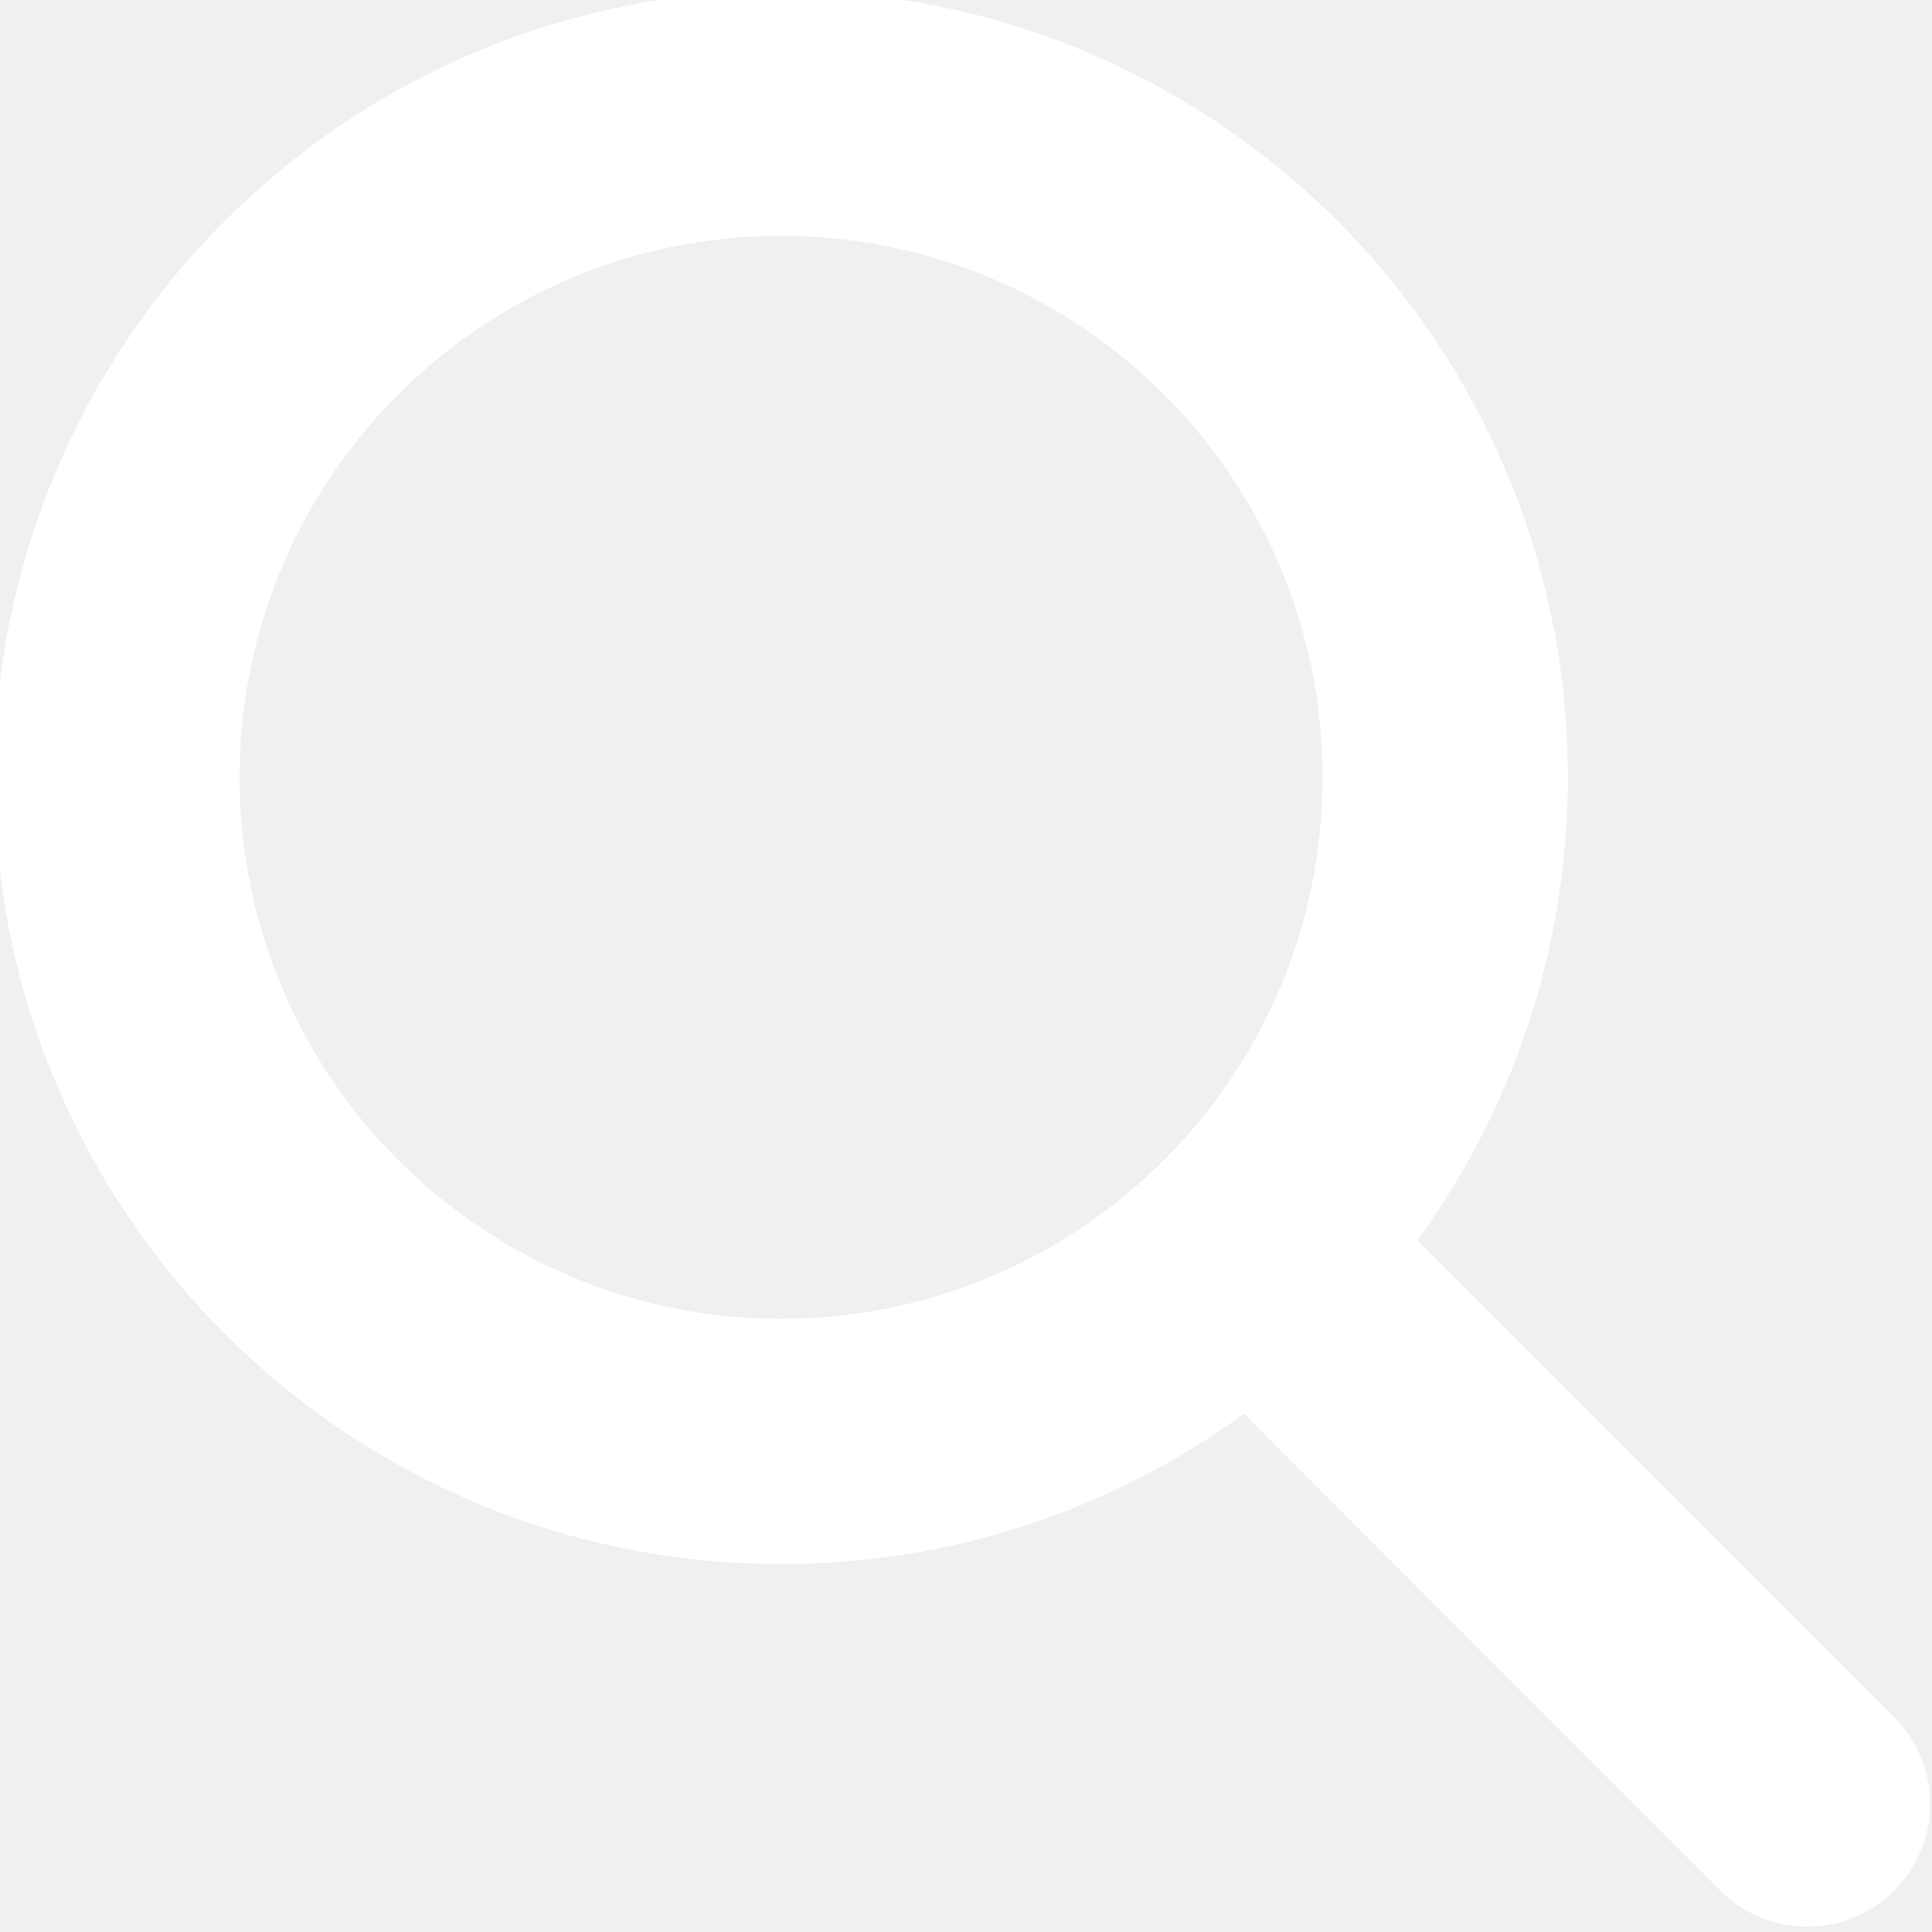
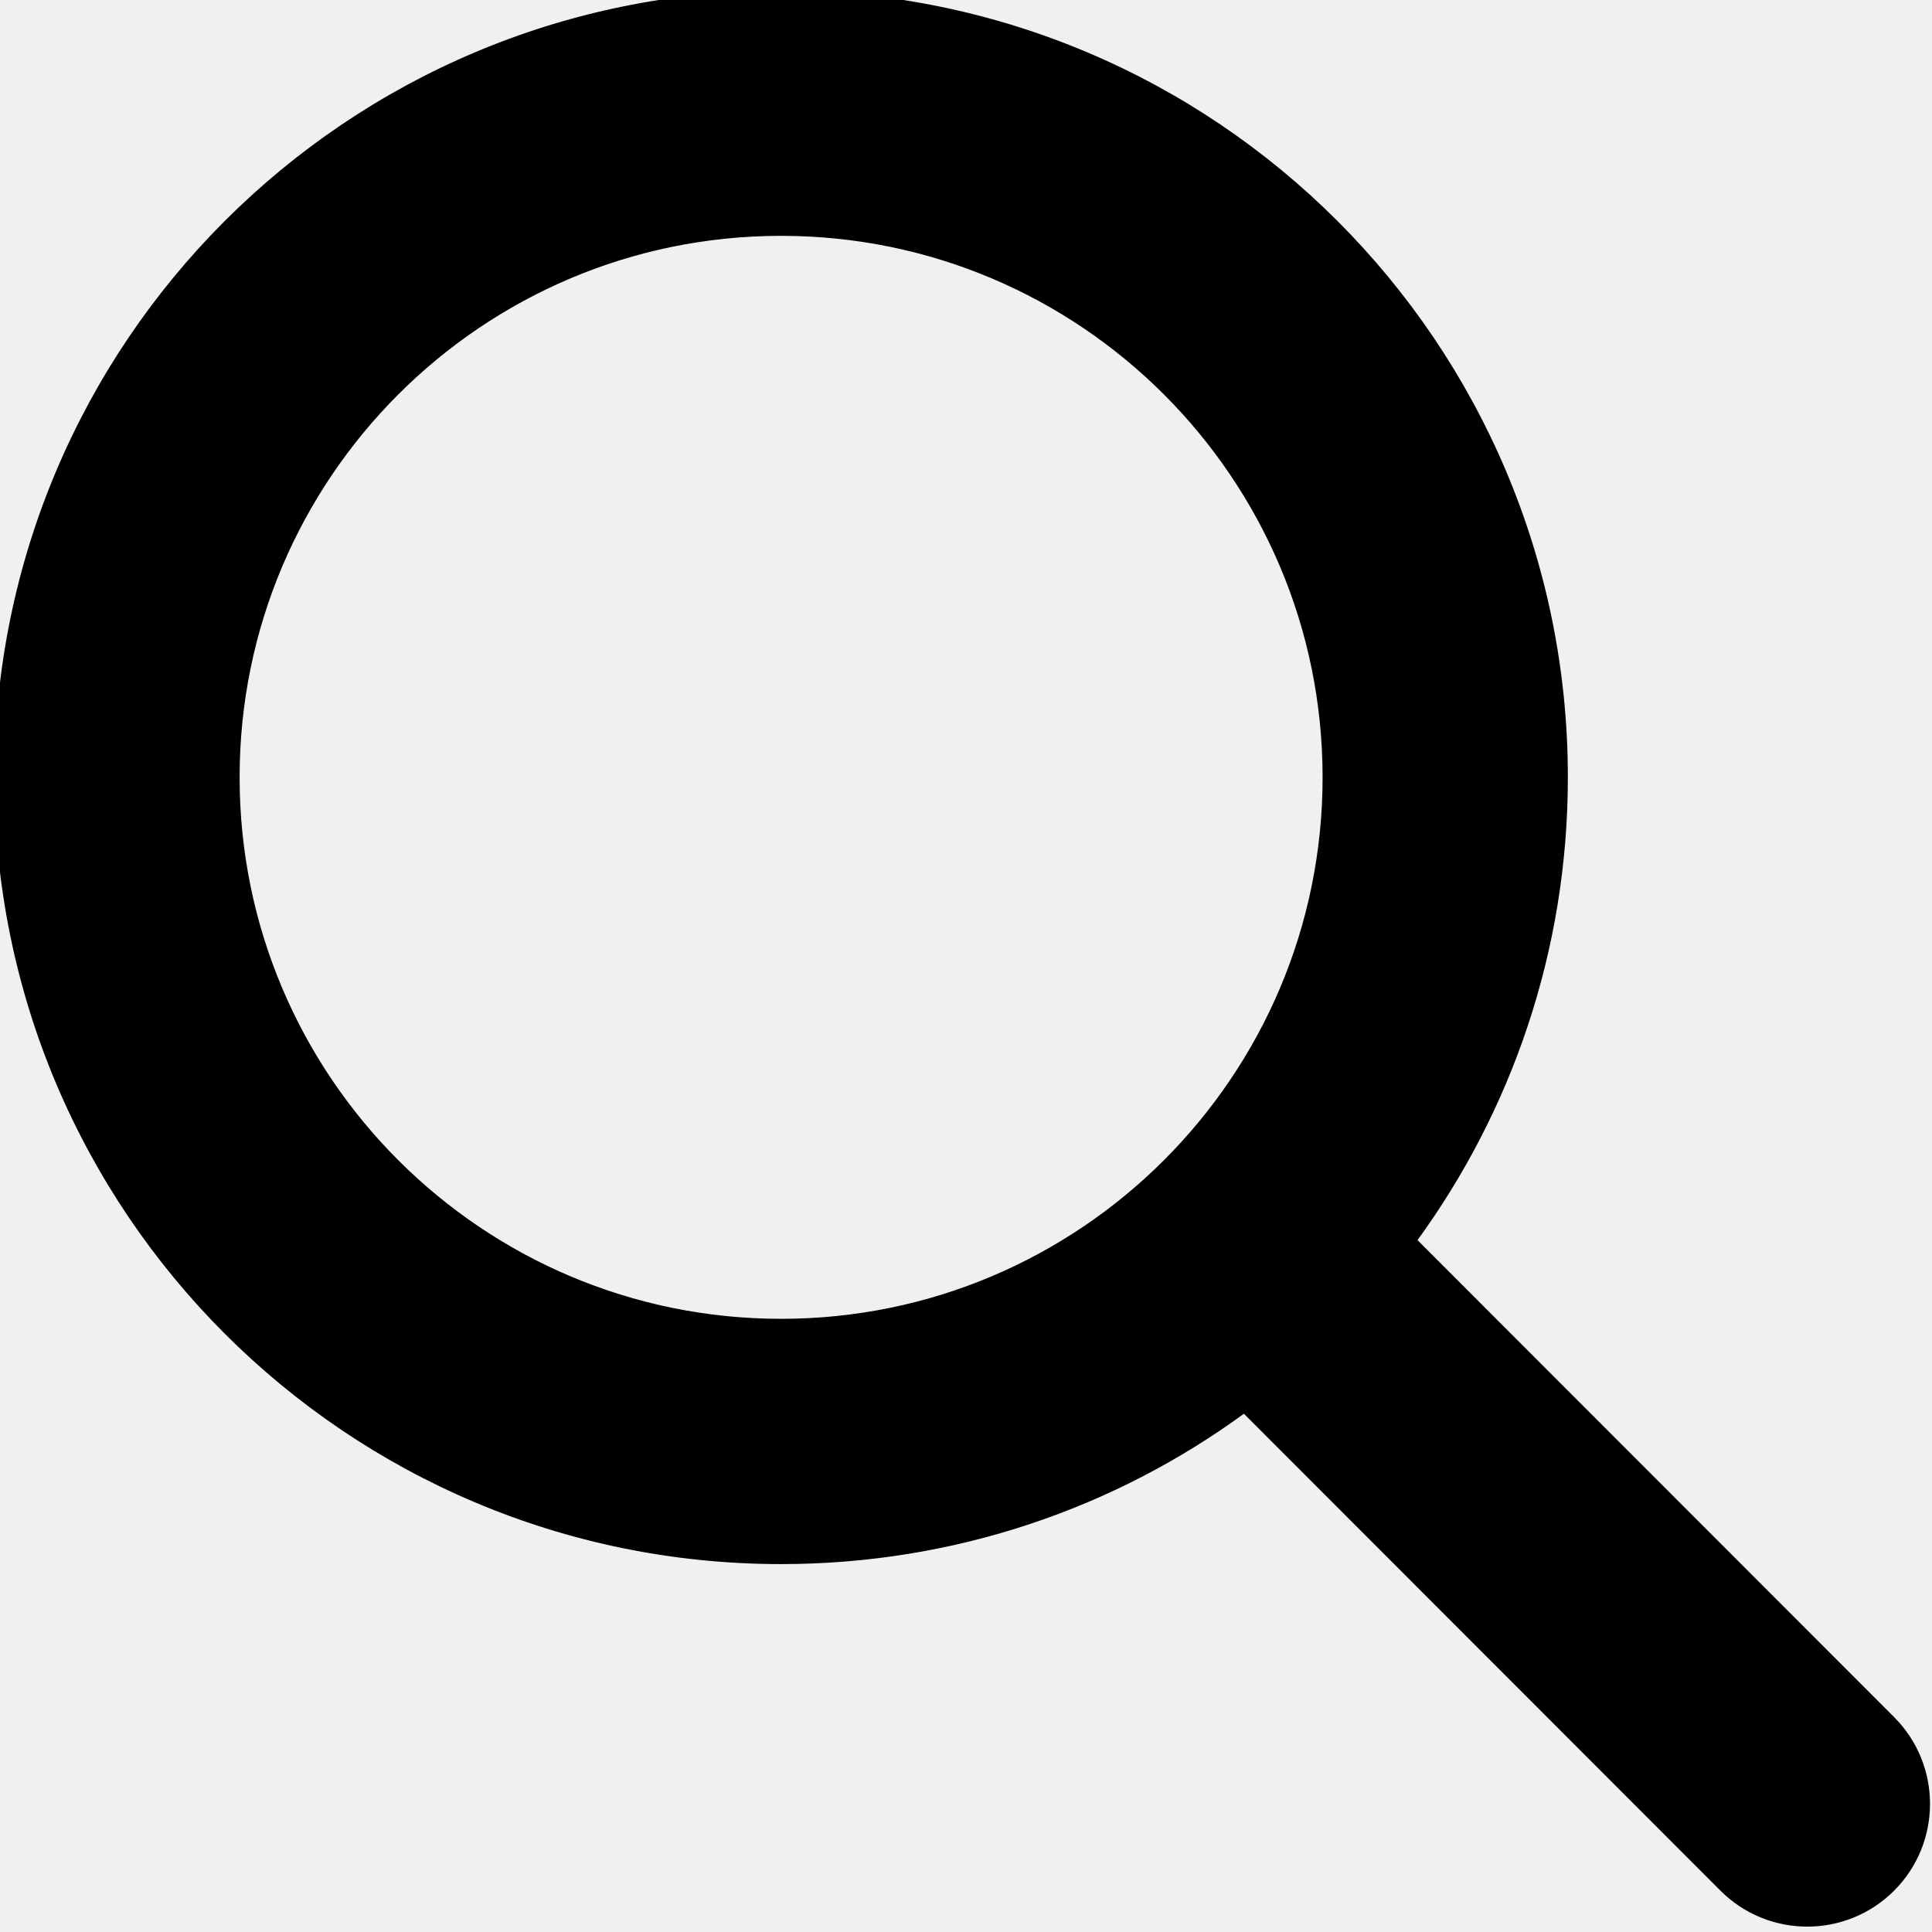
<svg xmlns="http://www.w3.org/2000/svg" class="icon" viewBox="0 0 512 512">
-   <path fill="#FFFFFF" stroke="#FFFFFF" d="M 415 206 c 0 45.9 -14.9 88.3 -40 122.7 L 501.6 455.4 c 12.5 12.5 12.5 32.8 0 45.3 s -32.8 12.5 -45.3 0 L 329.7 374 c -34.4 25.2 -76.8 40 -122.7 40 C 92.1 414 -1 320.9 -1 206 S 92.1 -2 207 -2 S 415 91.1 415 206 z M 207 350 C 286.5 350 351 285.5 351 206 C 351 126.5 286.5 62 207 62 C 127.5 62 63 126.5 63 206 C 63 285.5 127.5 350 207 350 z" />
+   <path fill="currentColor" stroke="currentColor" d="M 415 206 c 0 45.9 -14.9 88.3 -40 122.7 L 501.6 455.4 c 12.5 12.5 12.5 32.8 0 45.3 s -32.8 12.5 -45.3 0 L 329.7 374 c -34.4 25.2 -76.8 40 -122.7 40 C 92.1 414 -1 320.9 -1 206 S 92.1 -2 207 -2 S 415 91.1 415 206 z M 207 350 C 286.5 350 351 285.5 351 206 C 351 126.5 286.5 62 207 62 C 127.5 62 63 126.5 63 206 C 63 285.5 127.5 350 207 350 z" />
</svg>
